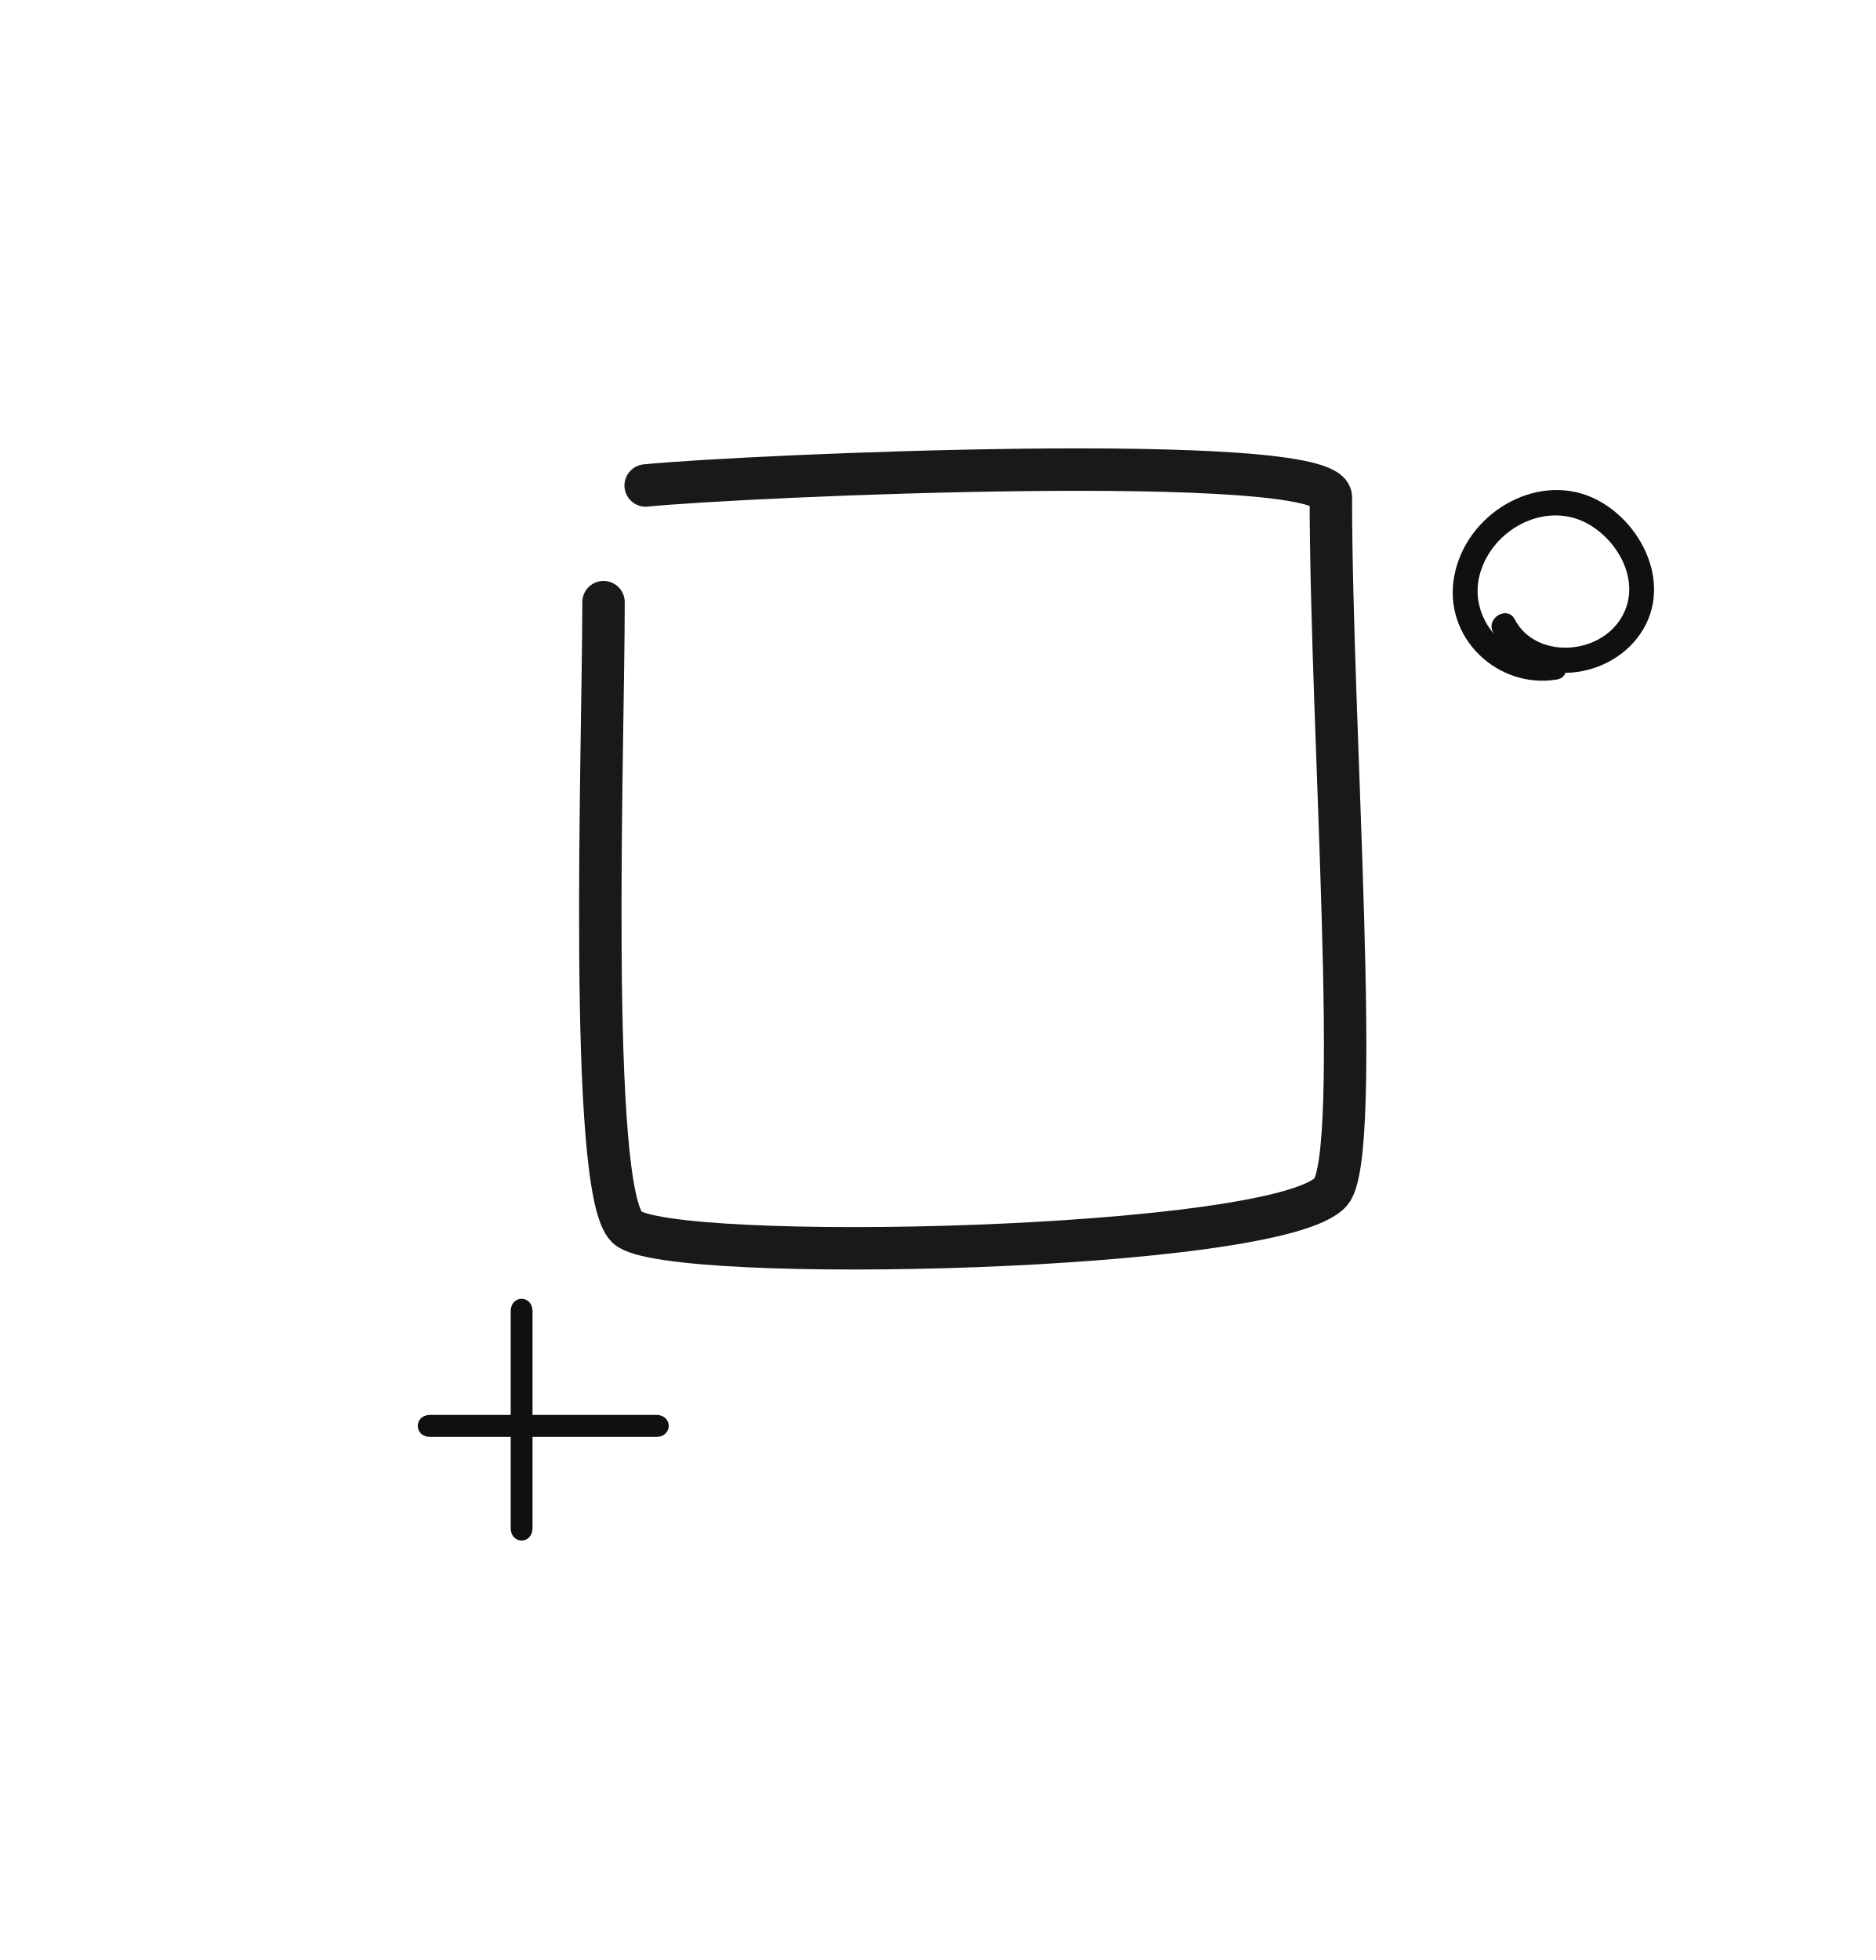
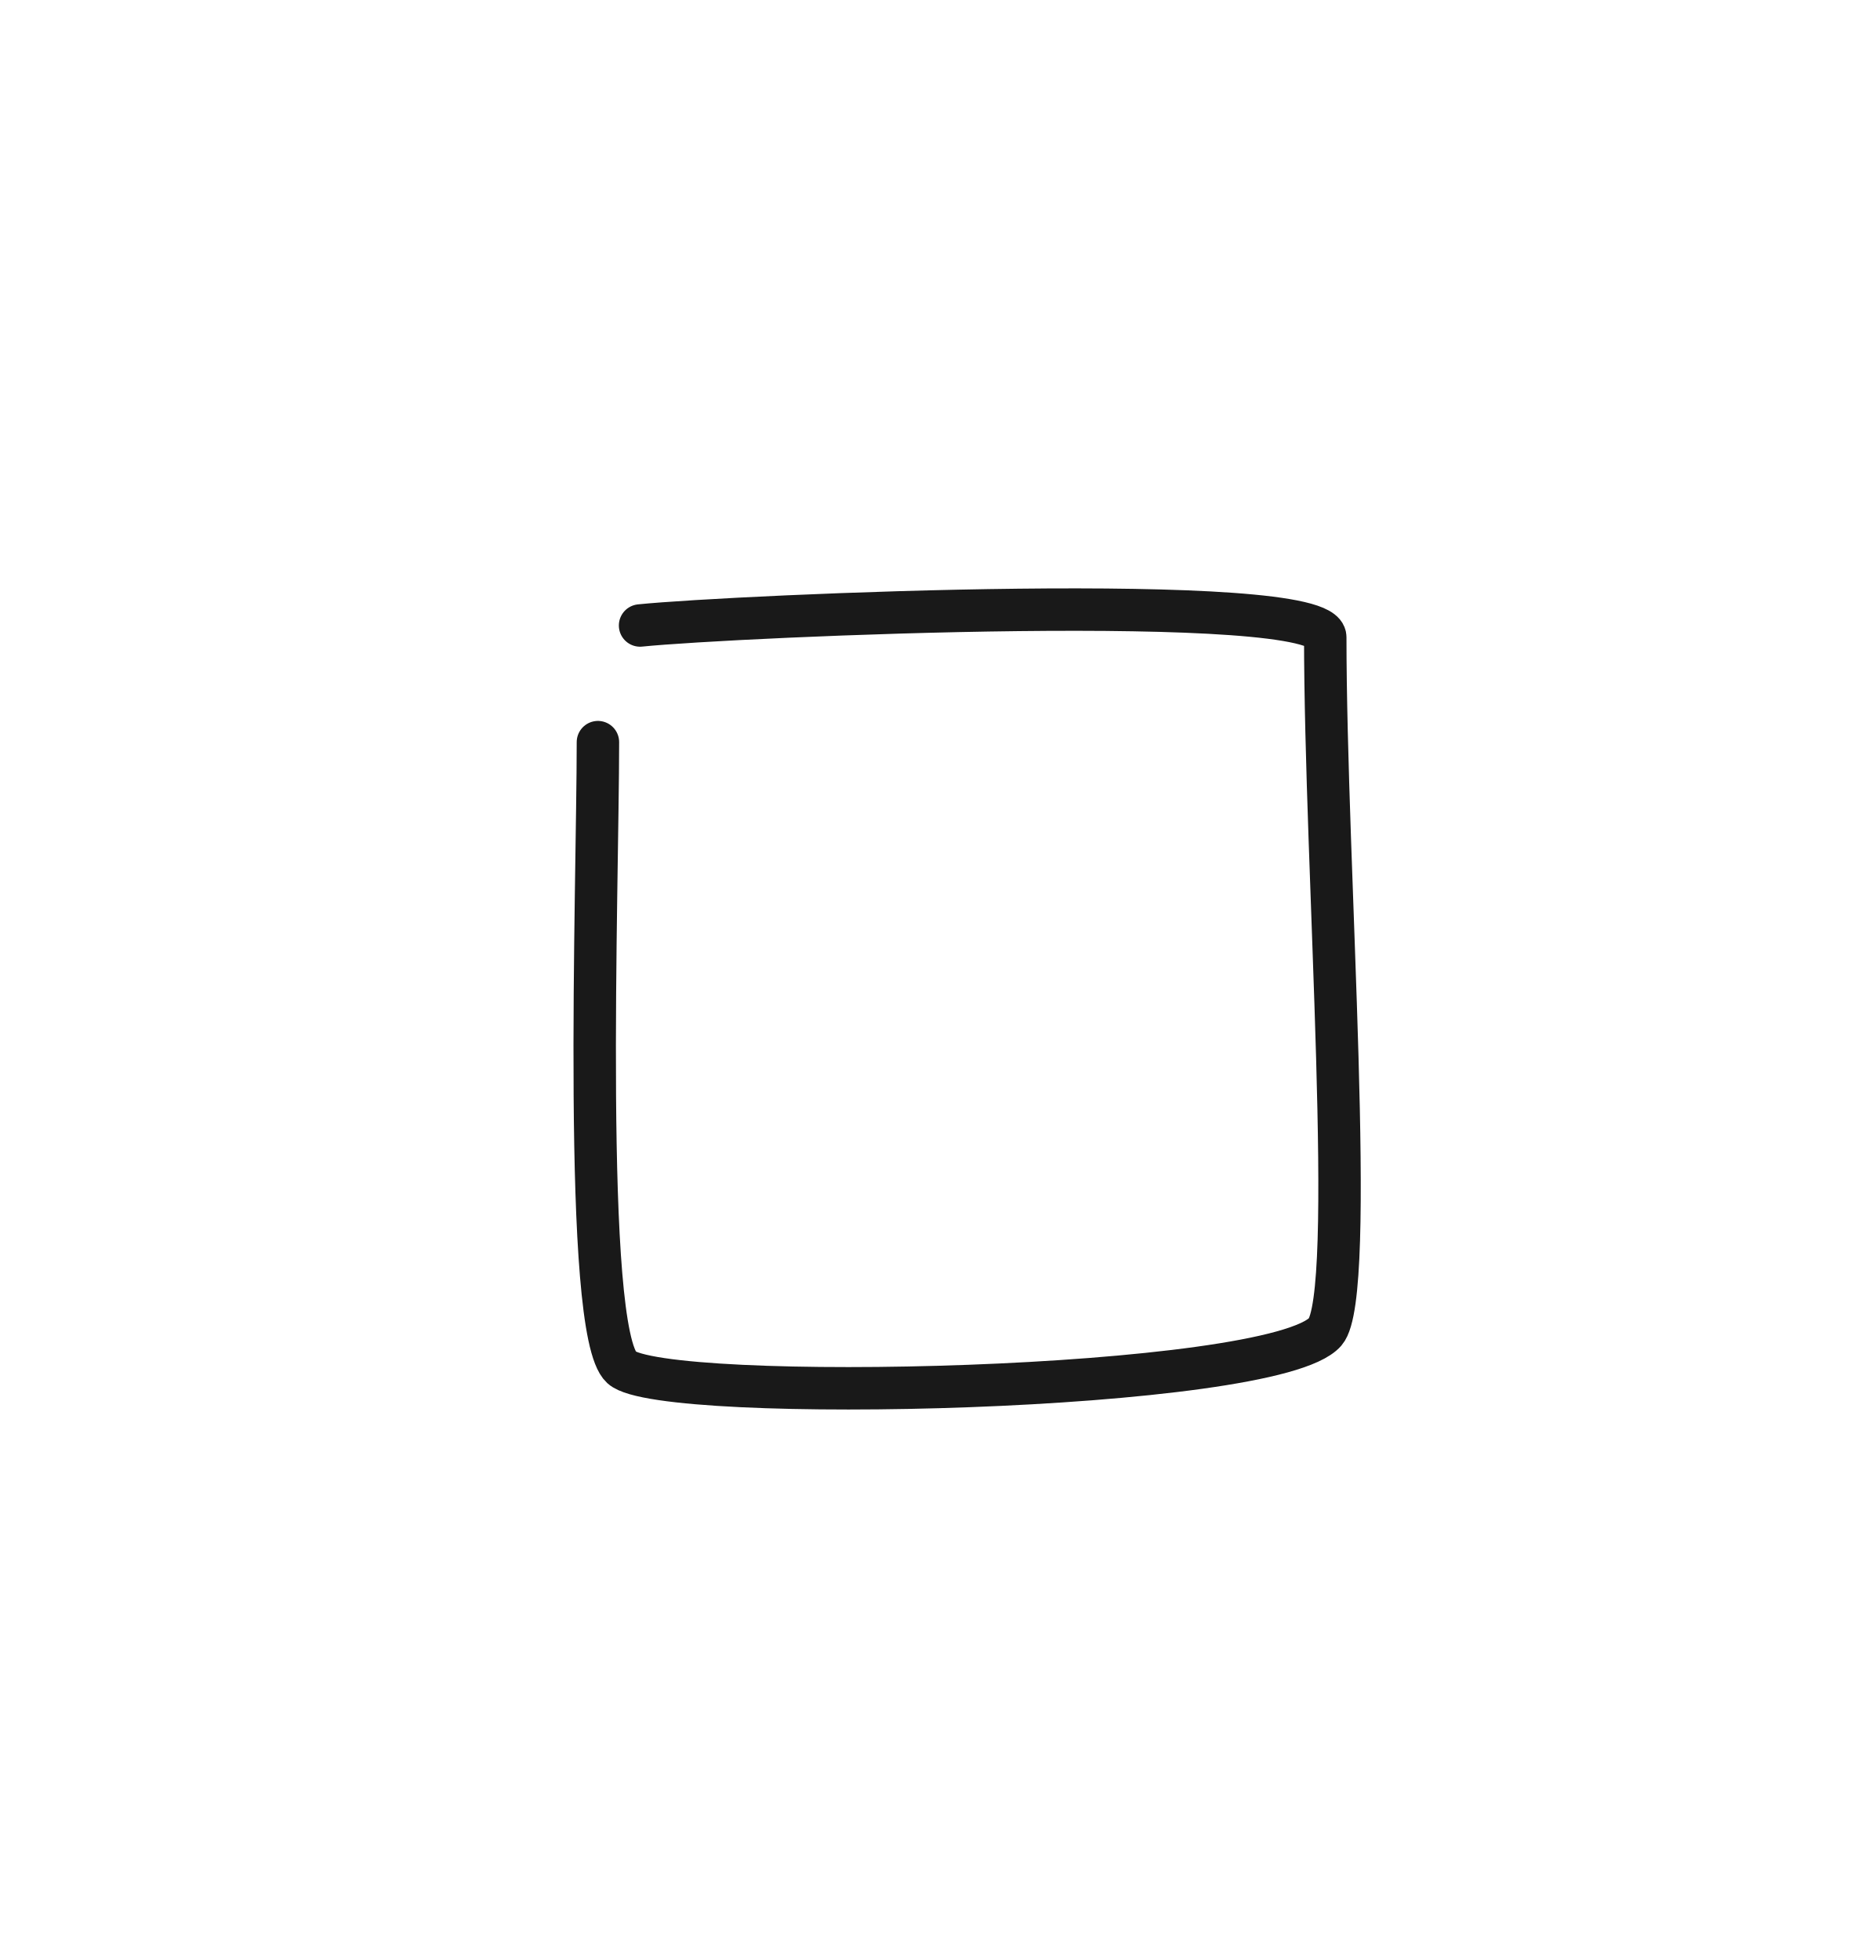
<svg xmlns="http://www.w3.org/2000/svg" width="134" height="140" viewBox="0 0 134 140" fill="none" version="1.1" id="svg6" xml:space="preserve">
  <defs id="defs6">
    <style id="style1">.a{fill:none;stroke:#000000;stroke-linecap:round;stroke-linejoin:round;}</style>
  </defs>
-   <path d="M30.74 102.636H46.872C48.066 102.636 48.07 101.066 46.872 101.066H30.74C29.542 101.066 29.542 102.636 30.74 102.636Z" fill="#10100E" id="path3" />
-   <path d="M38.039 109.127V93.681C38.039 92.467 36.48 92.467 36.48 93.681V109.127C36.48 110.346 38.039 110.346 38.039 109.127Z" fill="#10100E" id="path4" />
-   <path d="M106.659 45.168C108.605 48.954 114.269 48.944 116.913 45.625C119.776 42.03 117.271 37.051 113.648 35.5C109.63 33.783 104.726 36.709 103.885 41.126C103.044 45.543 106.99 49.237 111.209 48.537C112.342 48.351 111.899 46.612 110.78 46.801C107.603 47.325 104.822 44.154 105.718 40.979C106.615 37.805 110.284 35.86 113.2 37.297C115.481 38.418 117.329 41.498 115.854 44.061C114.235 46.865 109.663 47.062 108.204 44.242C107.678 43.223 106.127 44.15 106.652 45.164L106.659 45.168Z" fill="#10100E" id="path5" />
-   <g style="fill:none" id="g6" transform="matrix(0.1894311,0,0,0.1894311,30.8497,23.46987)">
+   <g style="fill:none" id="g6" transform="matrix(0.1894311,0,0,0.1894311,30.44972,33.46936)">
    <path d="M 80.622,59.168 C 116.502,55.5 339,45.699 339,63.582 339,150.887 351.127,311.5 339,325.495 319.5,348 89.002,353 73.659,338.949 58.656,325.21 64.729,157.8 64.729,103.154" stroke="#000000" stroke-opacity="0.9" stroke-width="16" stroke-linecap="round" stroke-linejoin="round" id="path1" />
  </g>
</svg>
